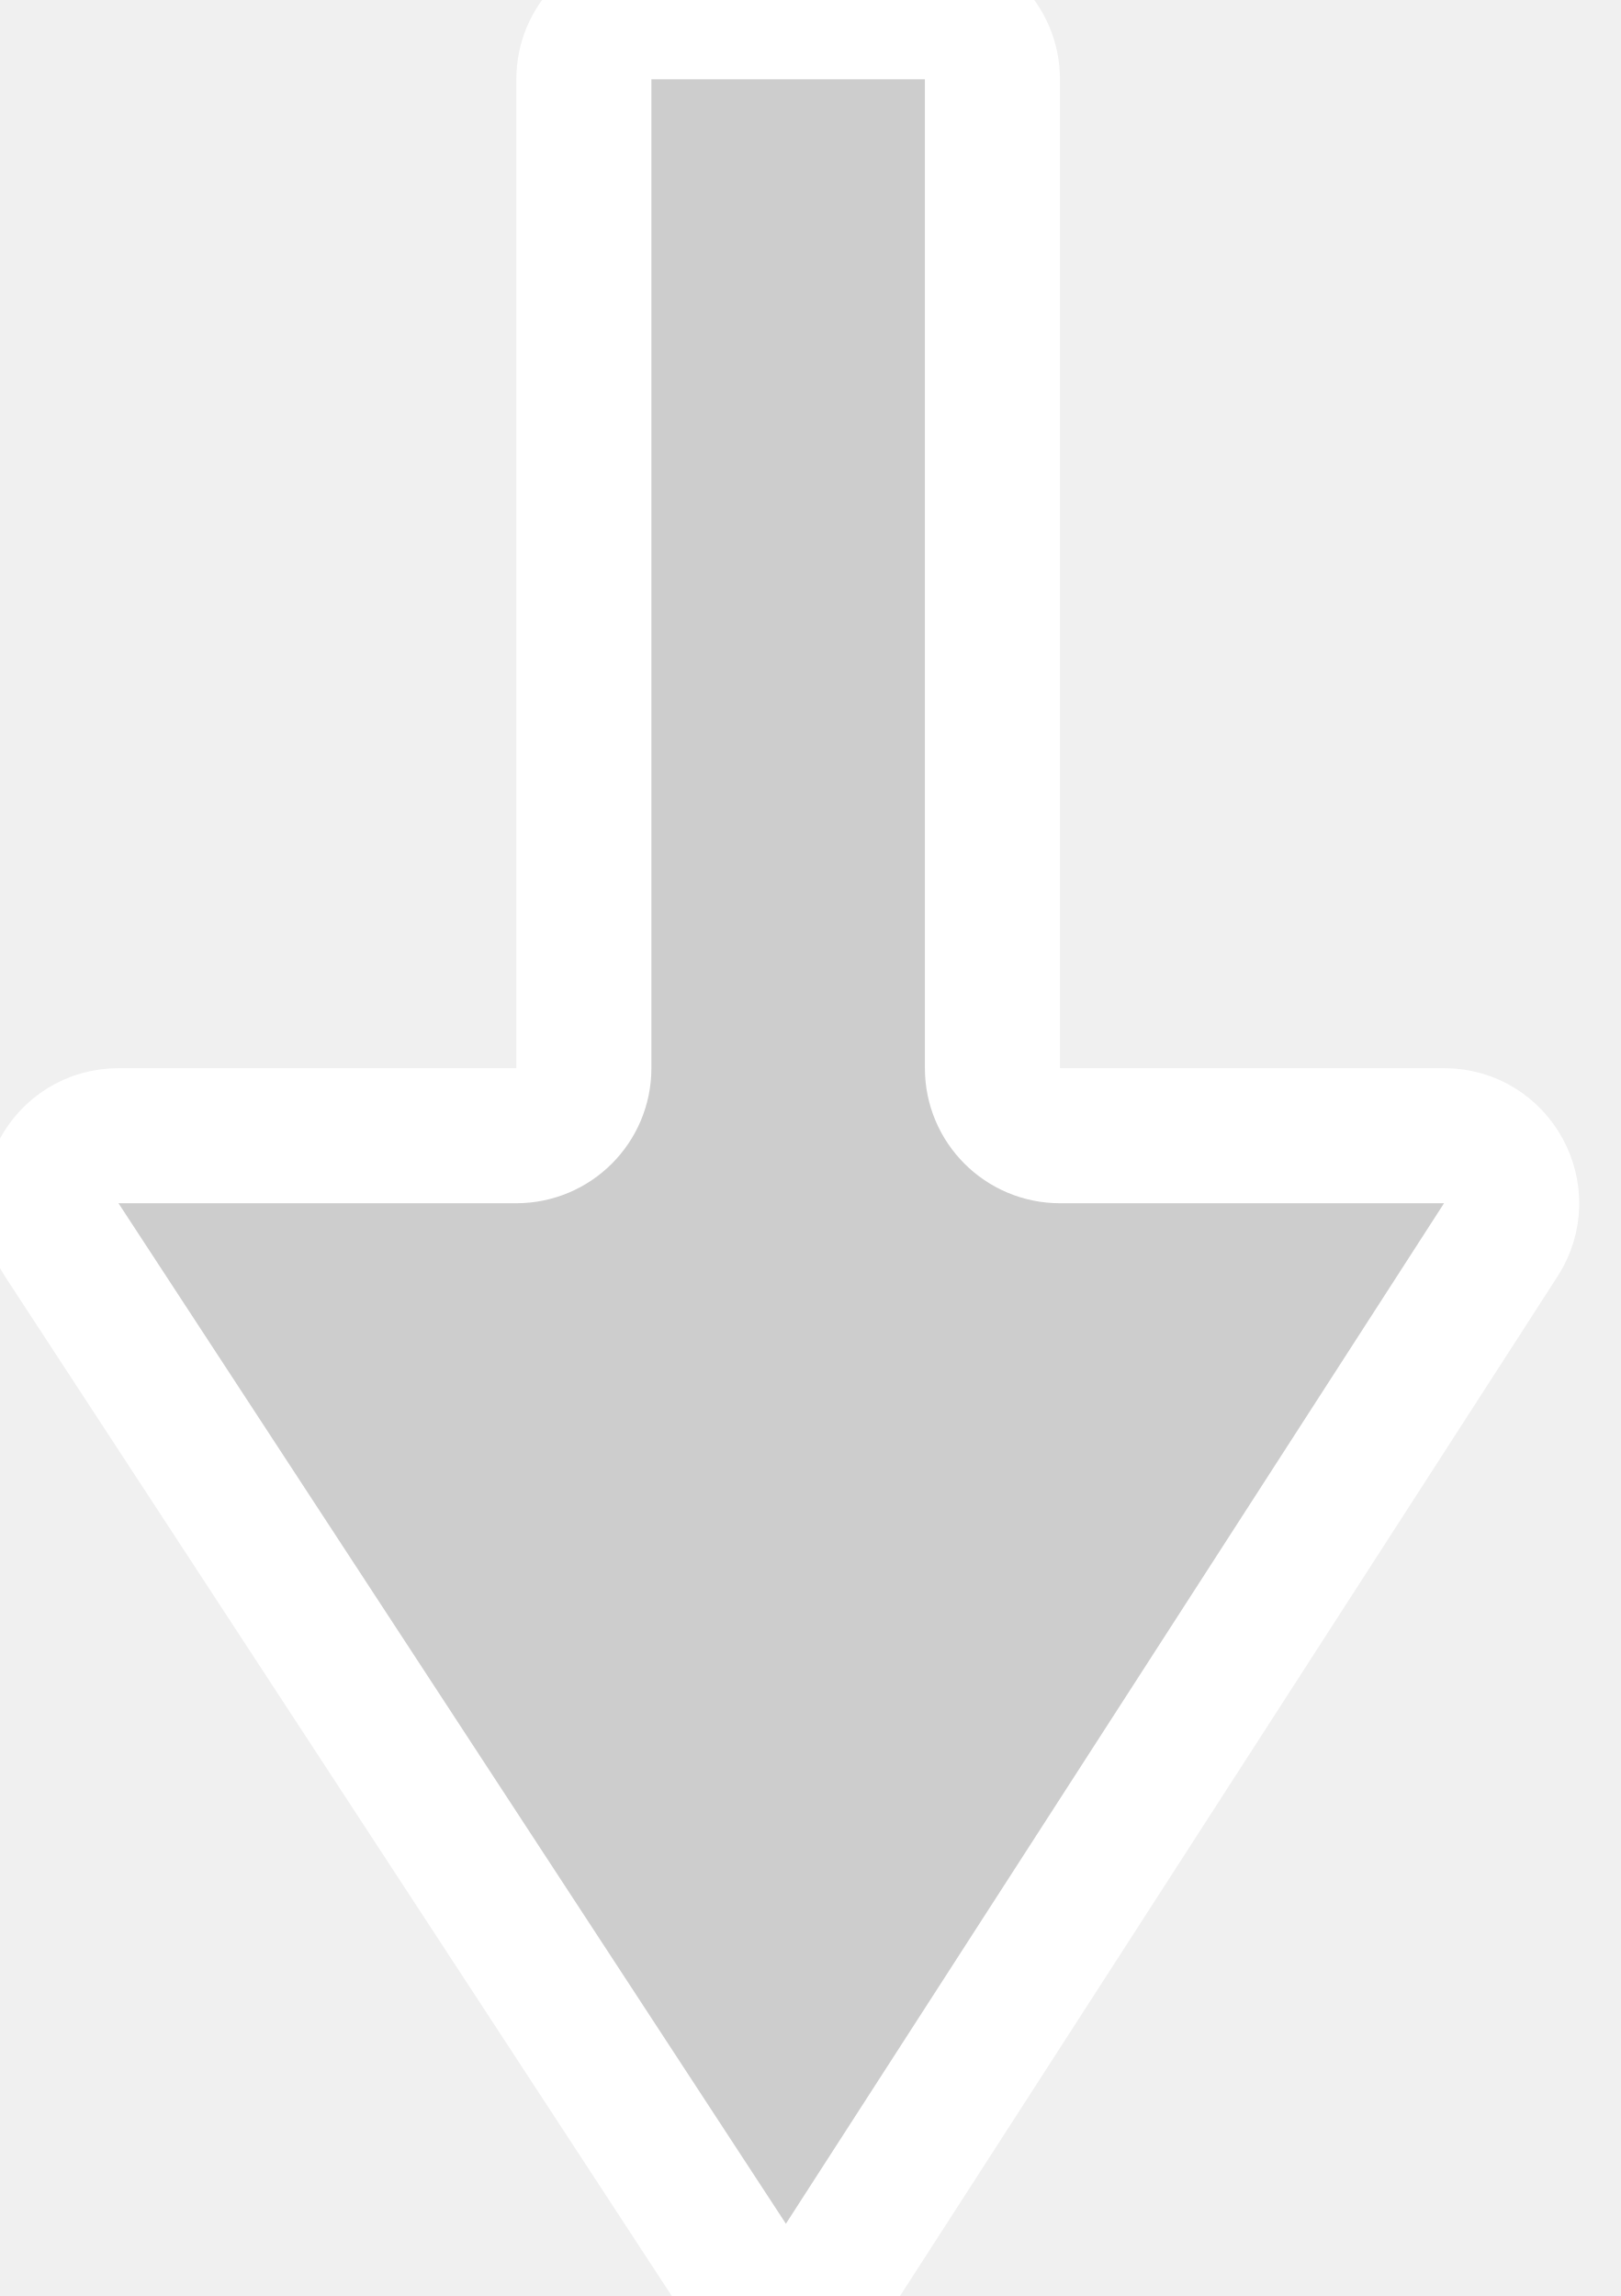
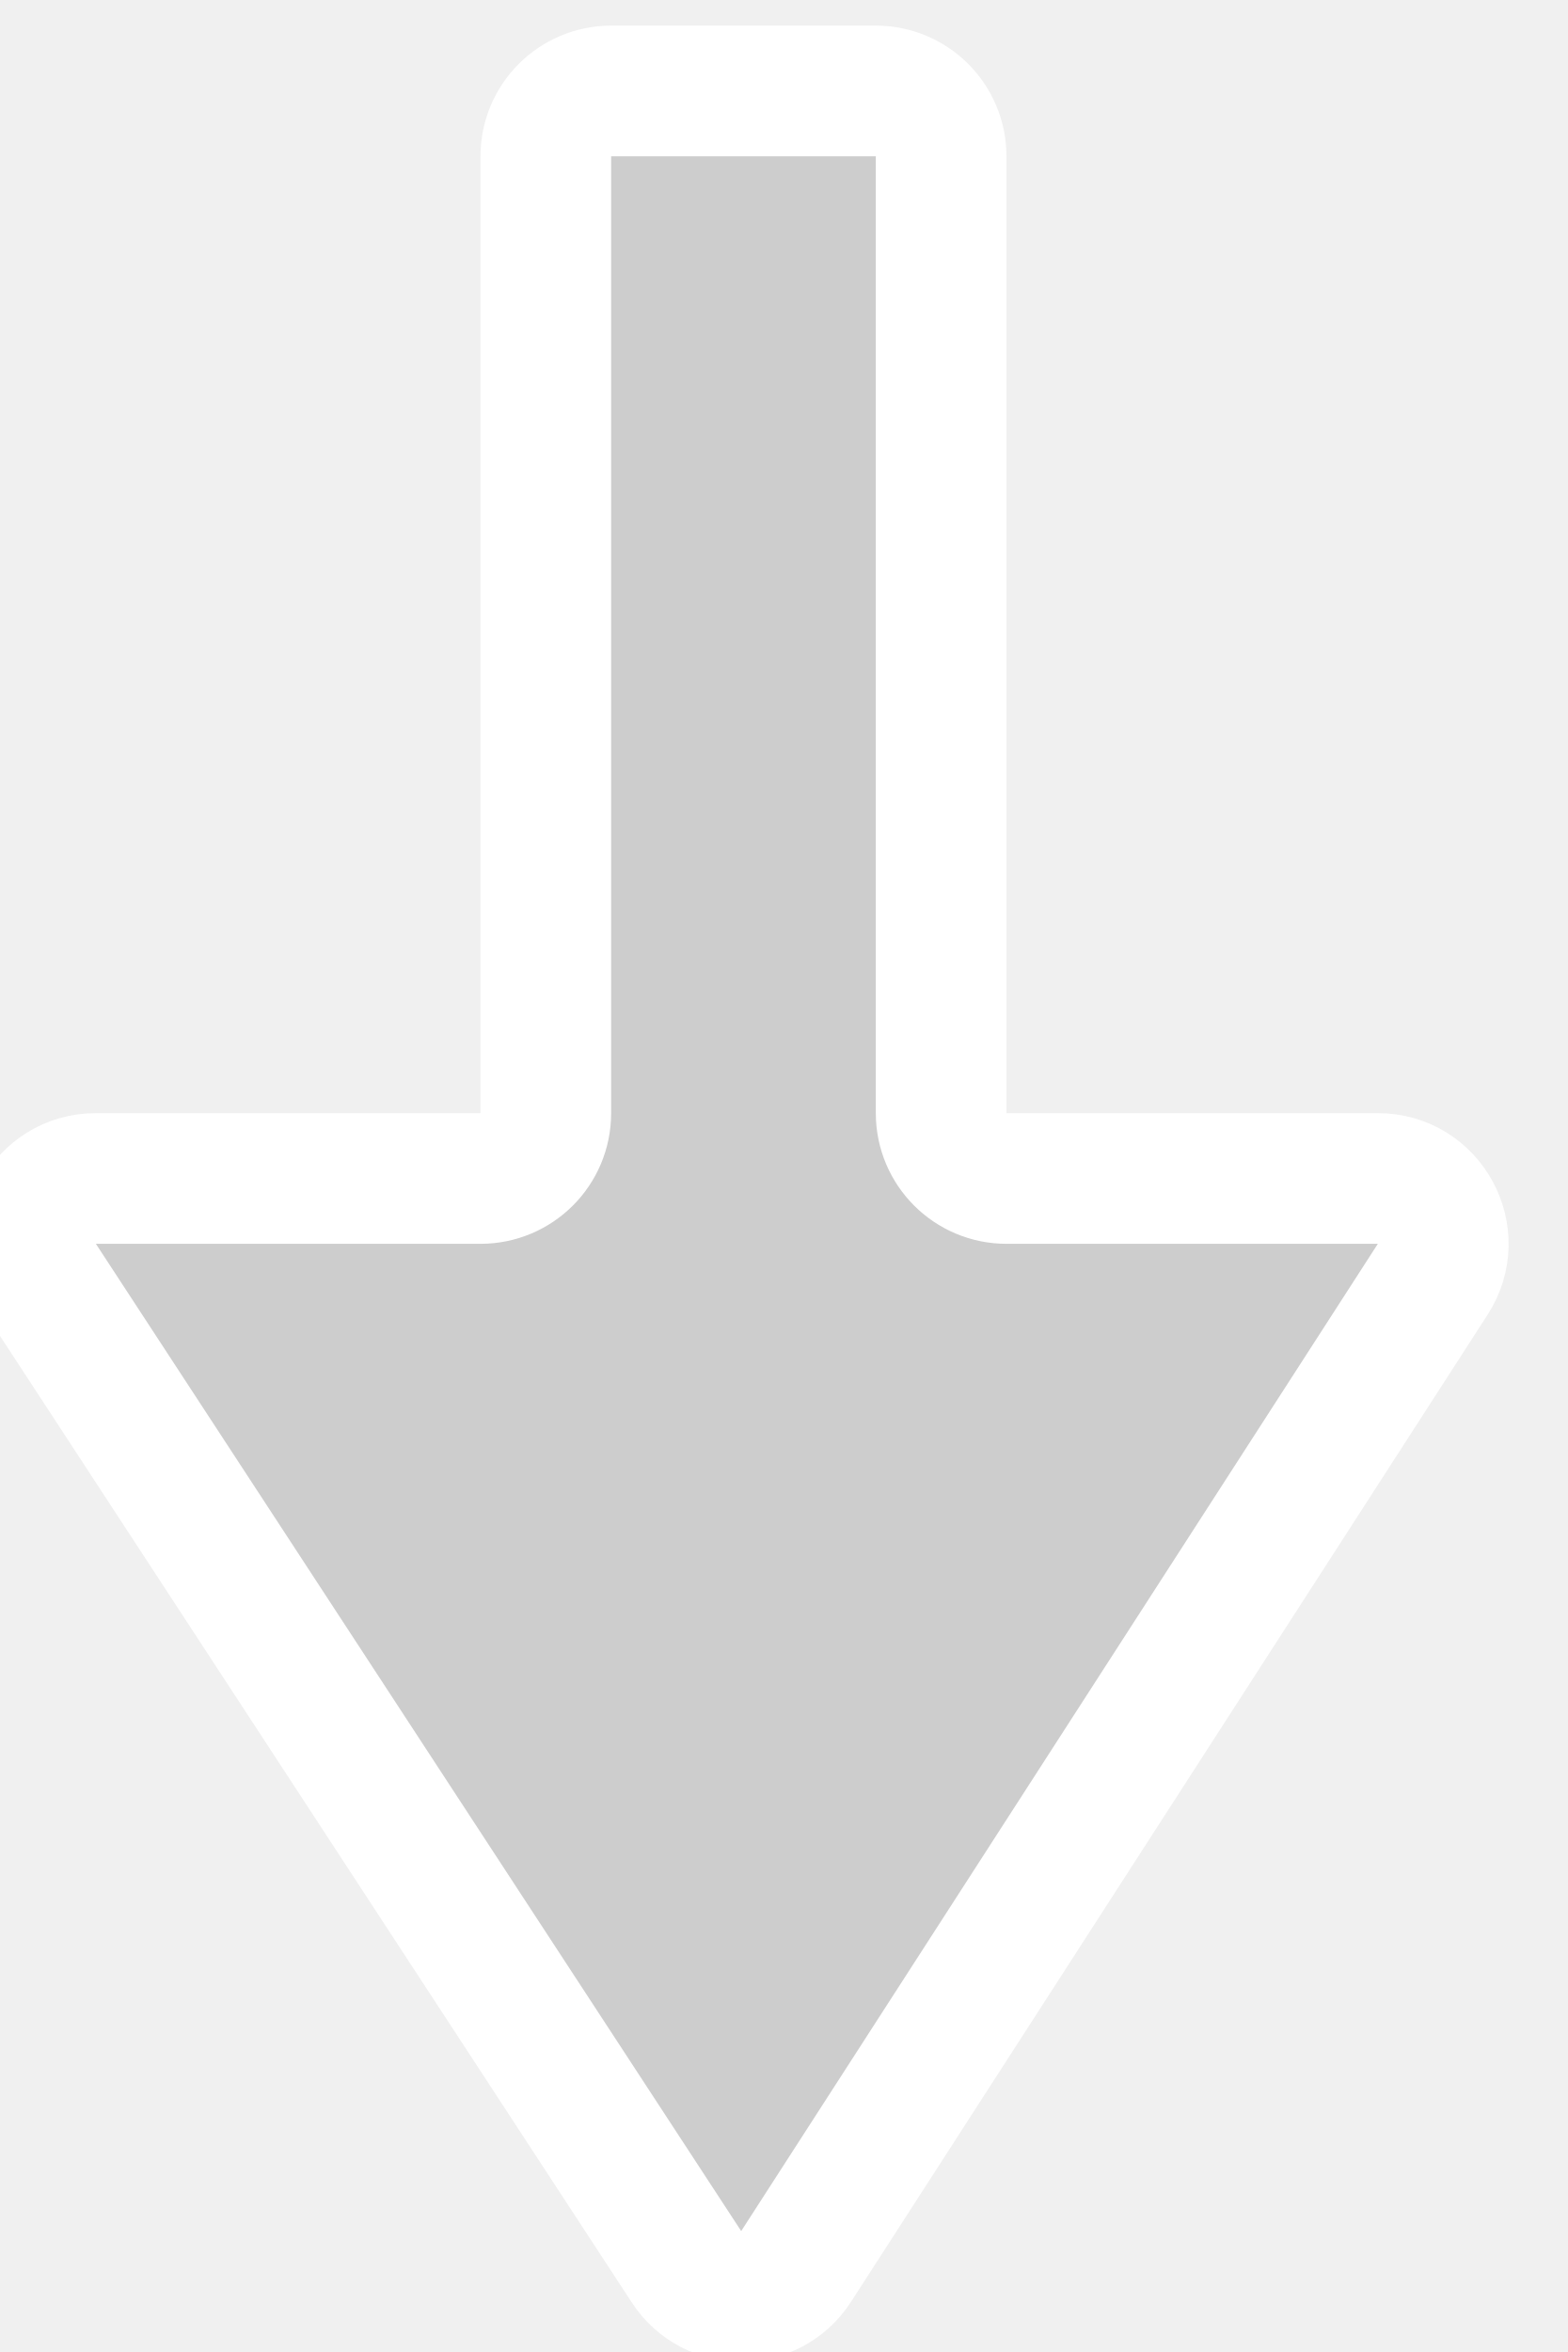
- <svg xmlns="http://www.w3.org/2000/svg" width="12" height="17" viewBox="0 0 12 17" fill="none">
-   <path d="M3.823 8.409C4.099 8.409 4.323 8.185 4.323 7.909V0.587C4.323 0.311 4.547 0.087 4.823 0.087H6.848C7.125 0.087 7.348 0.311 7.348 0.587V7.909C7.348 8.185 7.572 8.409 7.848 8.409H10.692C11.088 8.409 11.327 8.848 11.112 9.18L6.239 16.736C6.042 17.04 5.598 17.041 5.4 16.738L0.459 9.183C0.242 8.85 0.48 8.409 0.878 8.409H3.823Z" fill="#CDCDCD" />
-   <path d="M3.823 8.409C4.099 8.409 4.323 8.185 4.323 7.909V0.587C4.323 0.311 4.547 0.087 4.823 0.087H6.848C7.125 0.087 7.348 0.311 7.348 0.587V7.909C7.348 8.185 7.572 8.409 7.848 8.409H10.692C11.088 8.409 11.327 8.848 11.112 9.18L6.239 16.736C6.042 17.04 5.598 17.041 5.4 16.738L0.459 9.183C0.242 8.85 0.48 8.409 0.878 8.409H3.823Z" stroke="white" />
+ <svg xmlns="http://www.w3.org/2000/svg" width="12" height="18" viewBox="0 0 12 18" fill="none">
+   <path d="M3.678 9.019C3.955 9.019 4.178 8.795 4.178 8.519V1.196C4.178 0.92 4.402 0.696 4.678 0.696H6.704C6.98 0.696 7.204 0.92 7.204 1.196V8.519C7.204 8.795 7.428 9.019 7.704 9.019H10.547C10.943 9.019 11.182 9.457 10.967 9.79L6.094 17.345C5.898 17.649 5.453 17.651 5.255 17.348L0.315 9.792C0.097 9.46 0.336 9.019 0.733 9.019H3.678Z" fill="#CDCDCD" />
+   <path d="M3.678 9.019C3.955 9.019 4.178 8.795 4.178 8.519V1.196C4.178 0.92 4.402 0.696 4.678 0.696H6.704C6.98 0.696 7.204 0.92 7.204 1.196V8.519C7.204 8.795 7.428 9.019 7.704 9.019H10.547C10.943 9.019 11.182 9.457 10.967 9.79L6.094 17.345C5.898 17.649 5.453 17.651 5.255 17.348L0.315 9.792C0.097 9.46 0.336 9.019 0.733 9.019H3.678Z" stroke="white" />
</svg>
